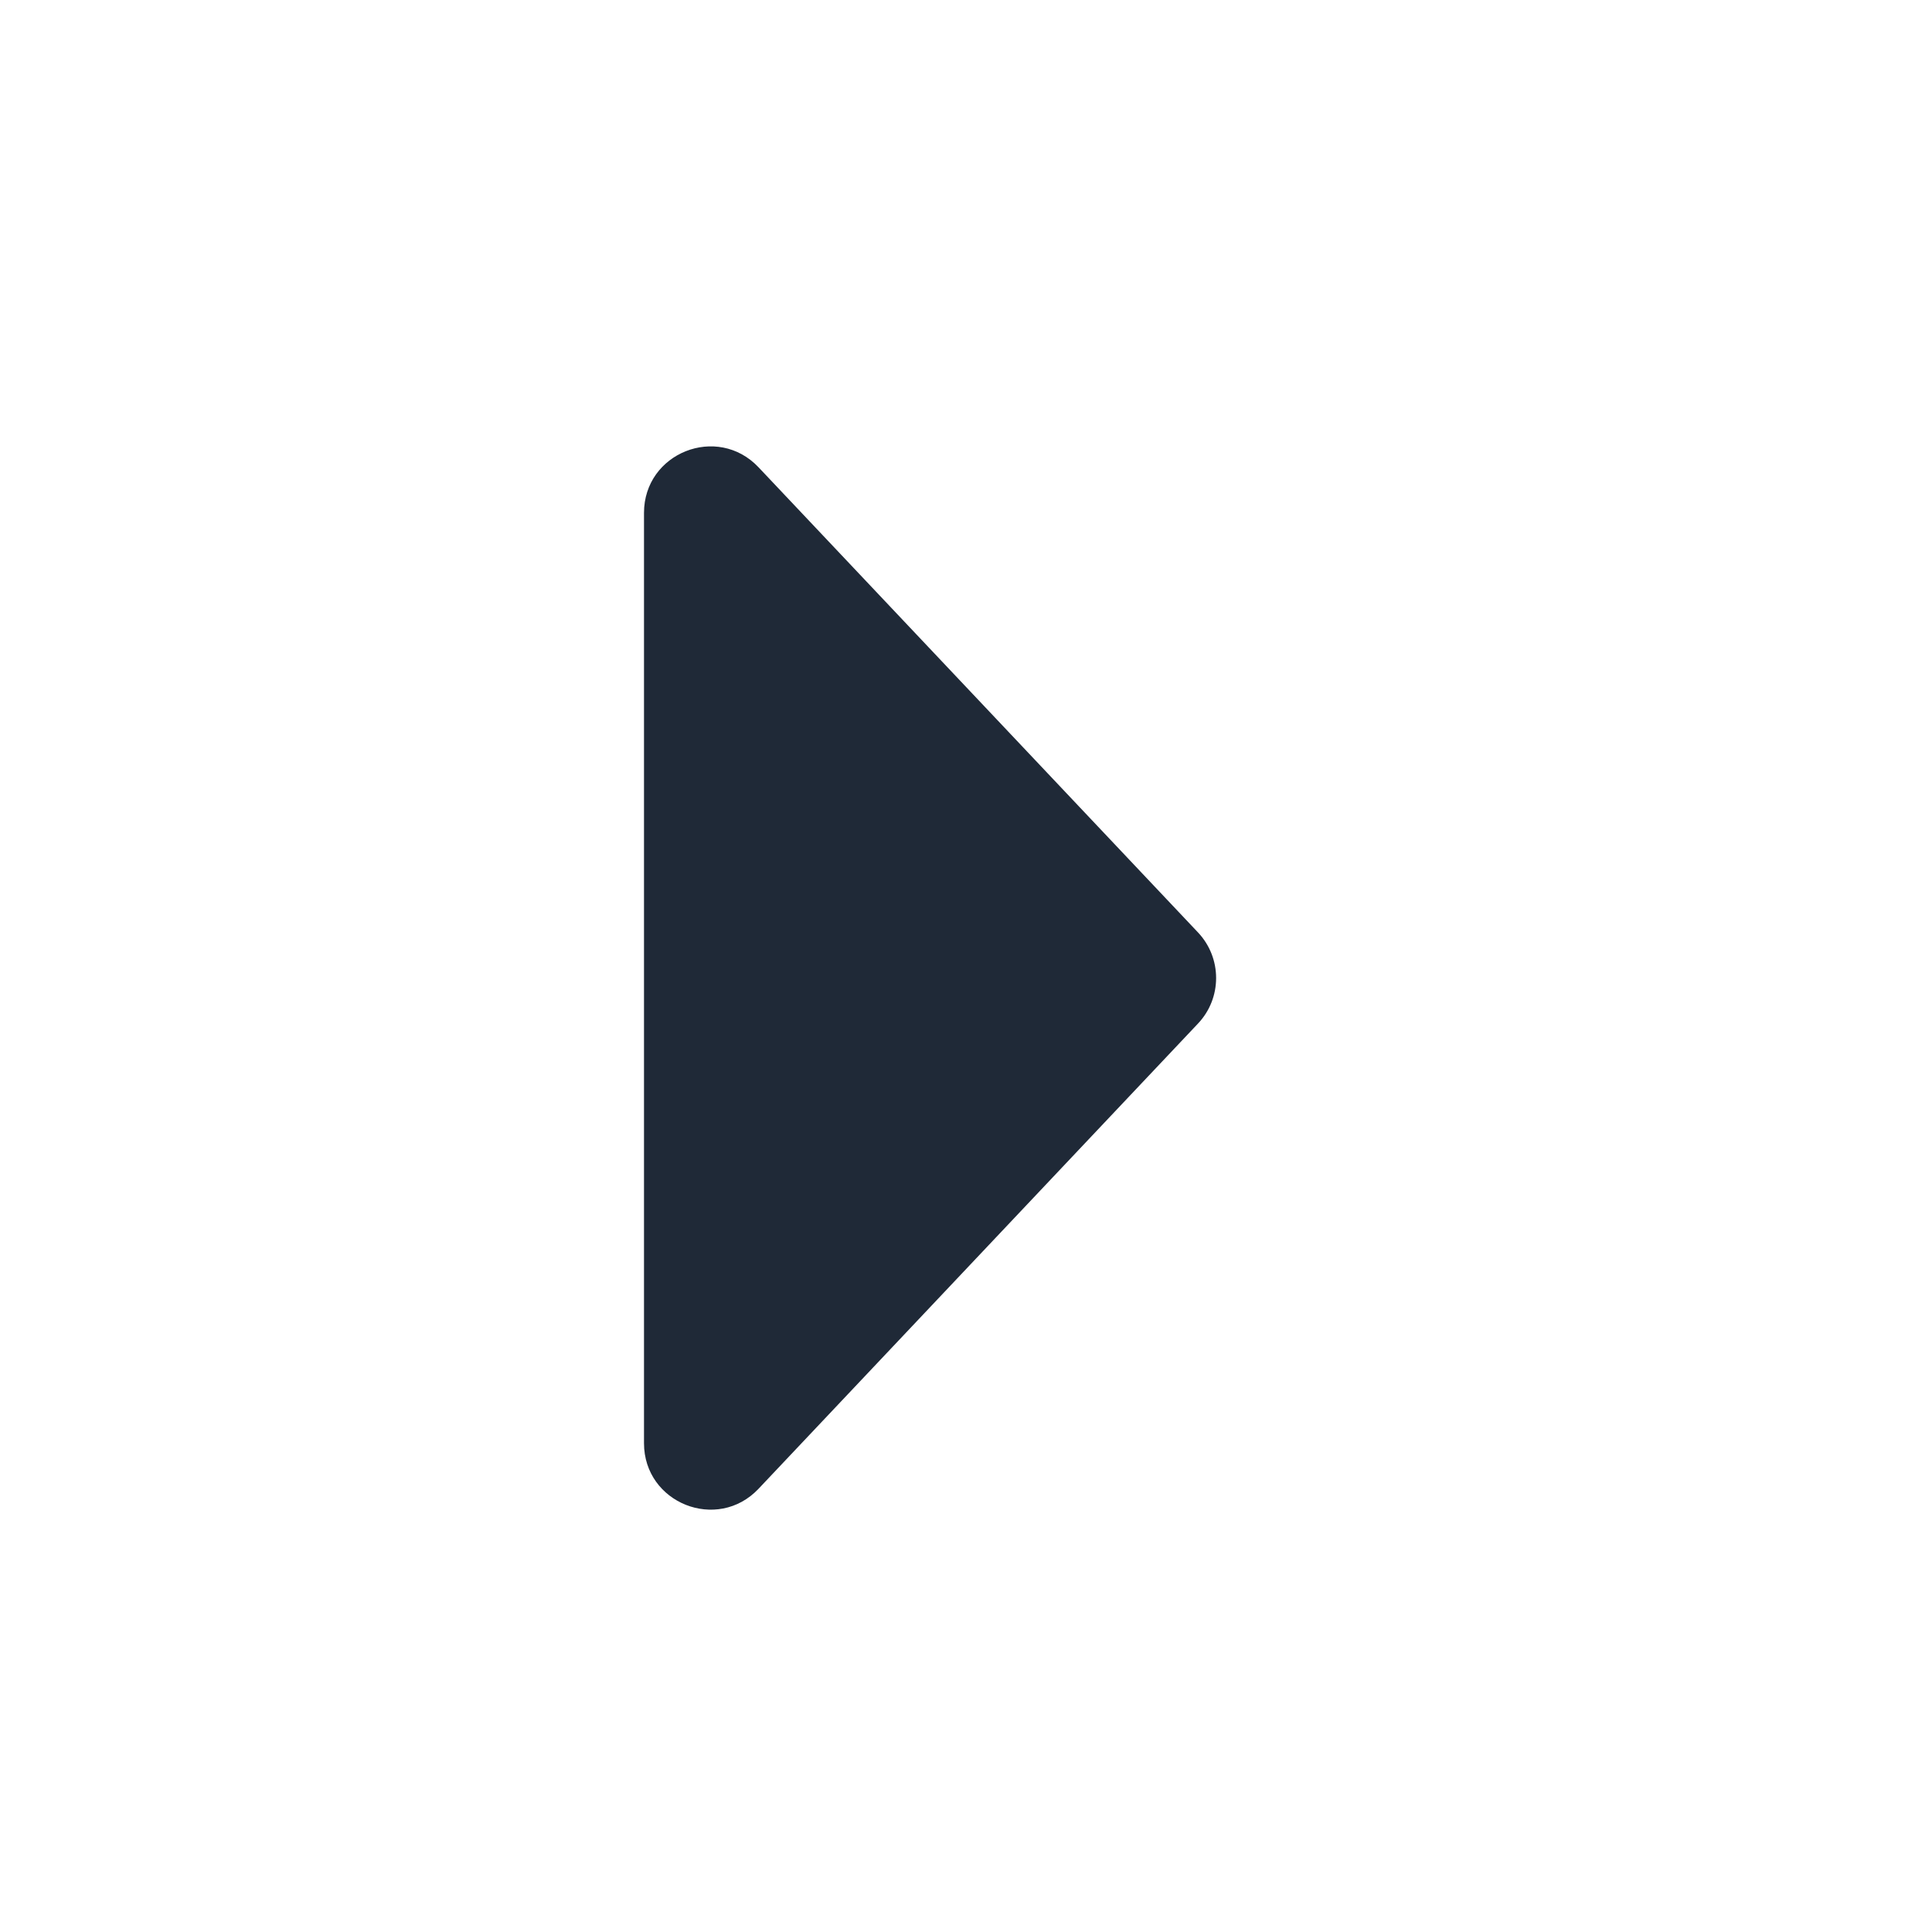
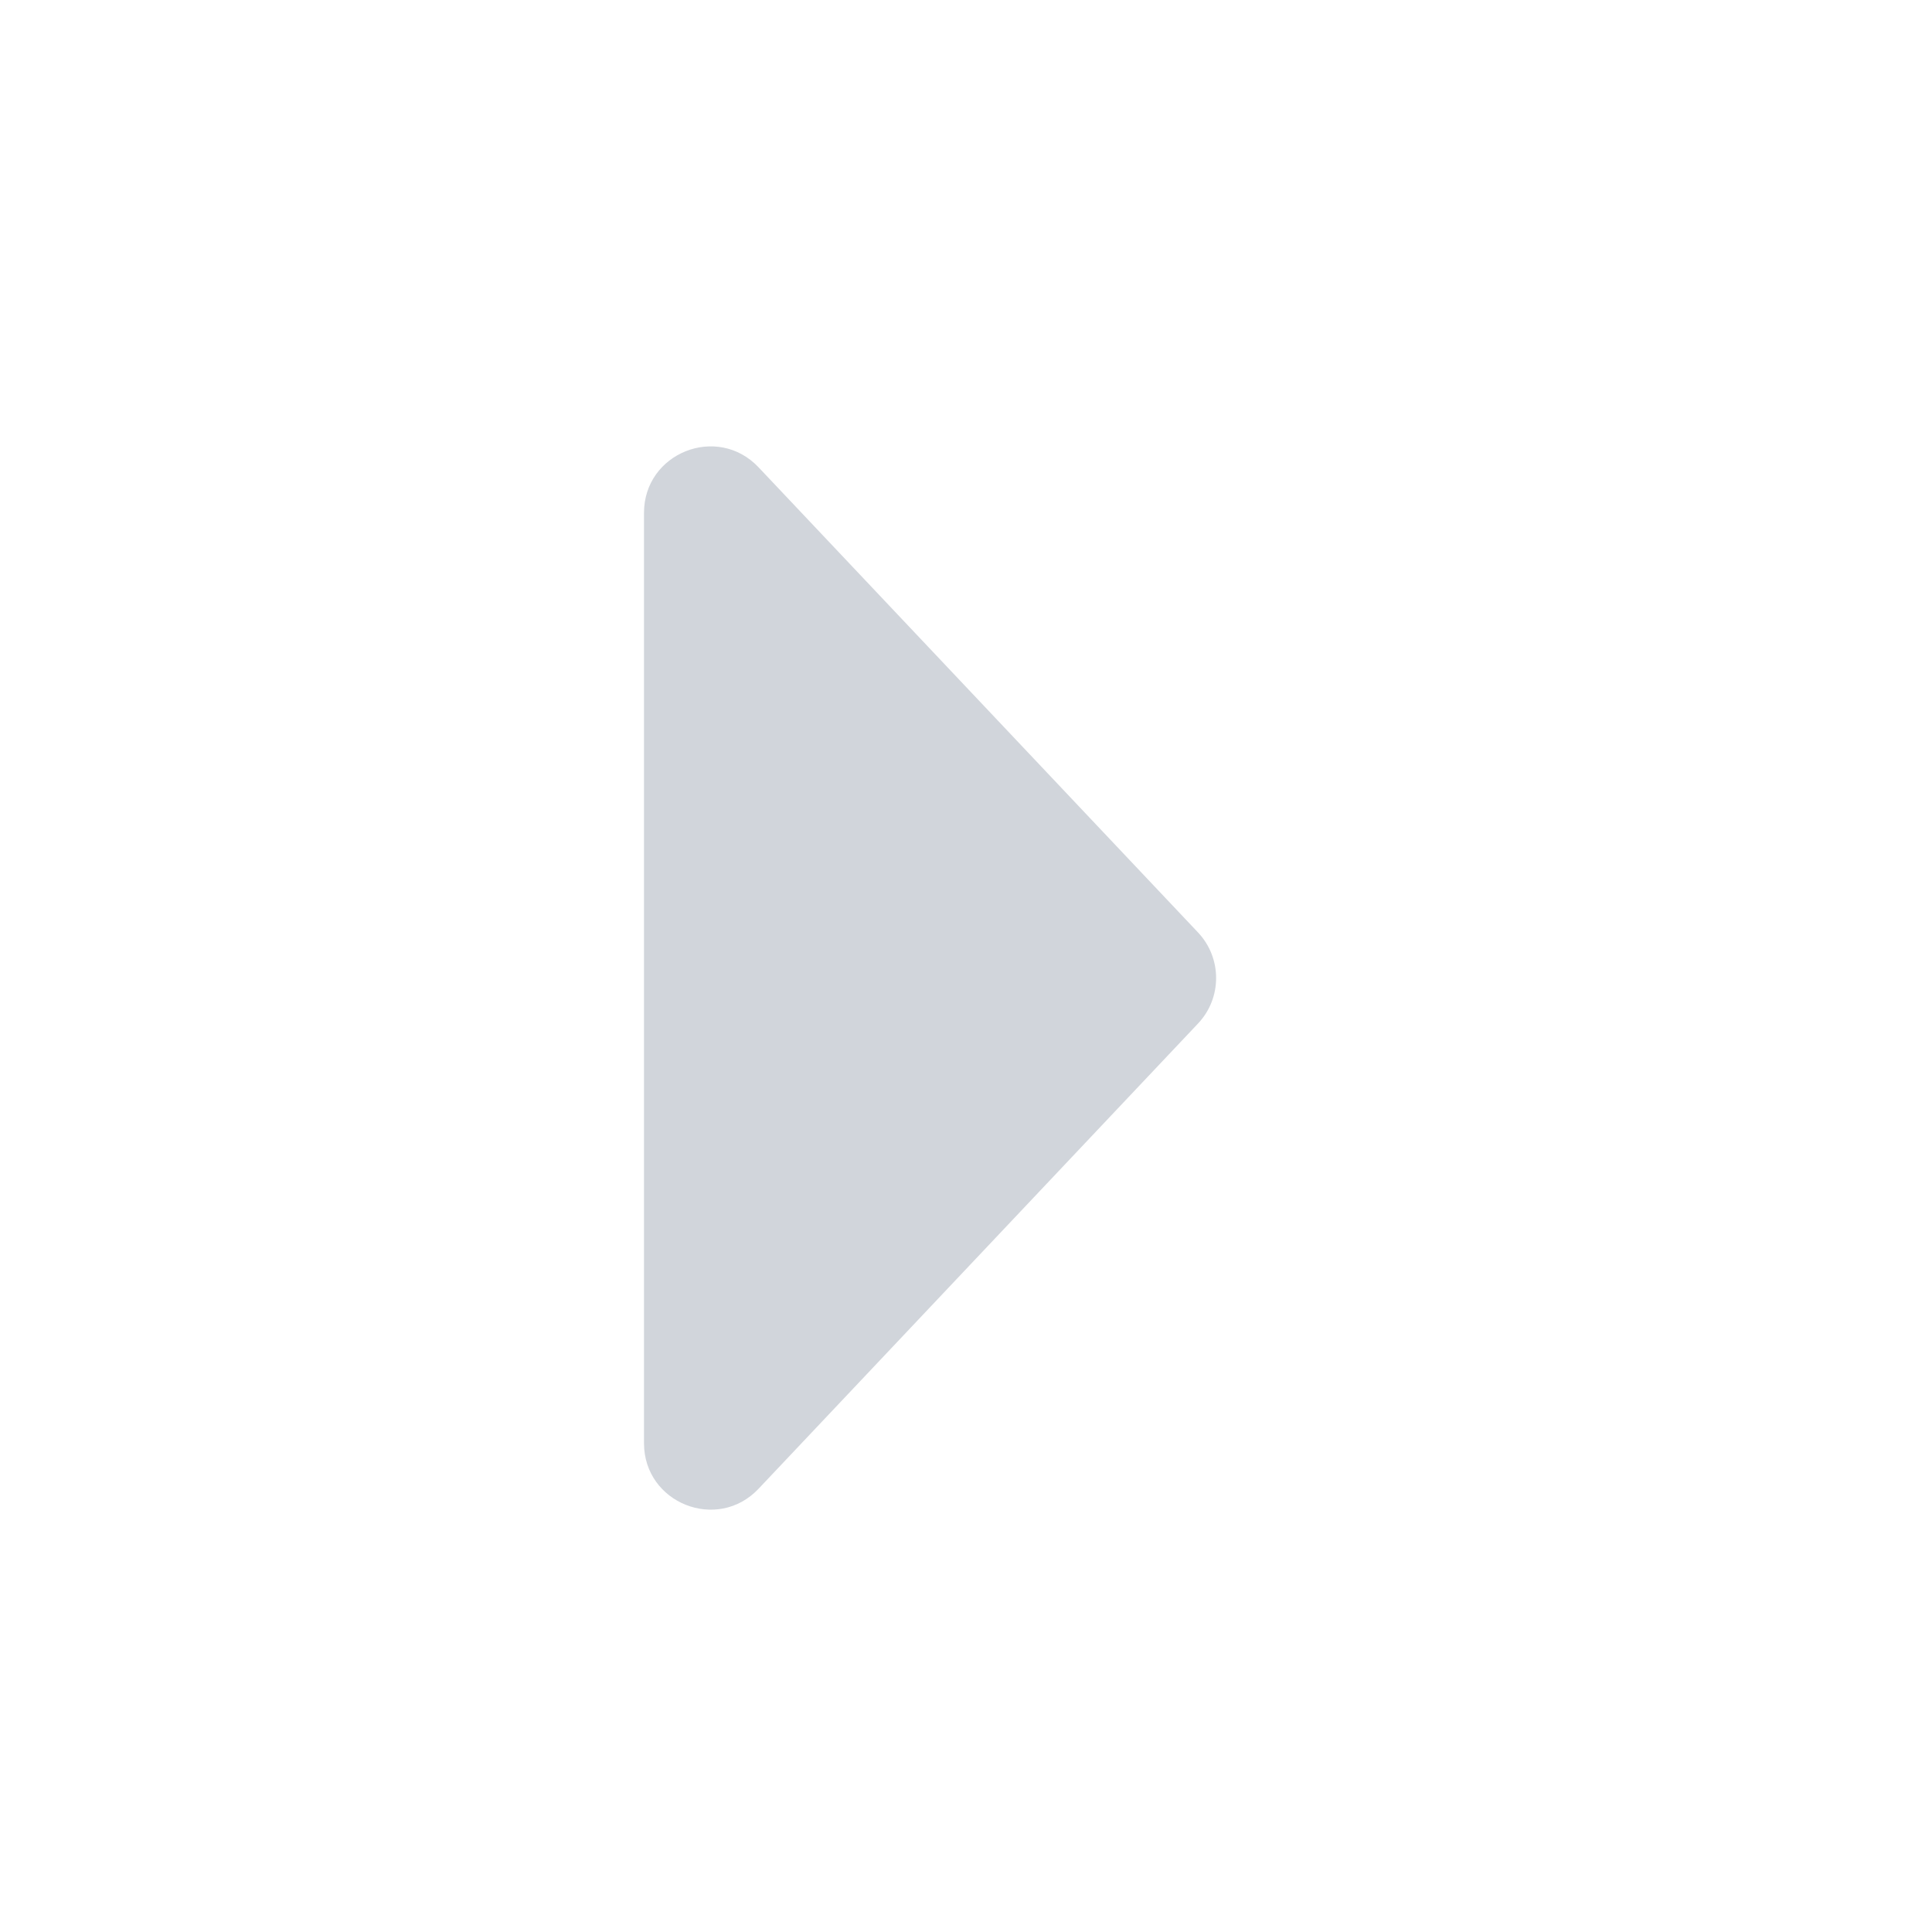
<svg xmlns="http://www.w3.org/2000/svg" width="24" height="24" viewBox="0 0 24 24" fill="none">
-   <path d="M14.882 12.715C15.182 12.398 15.182 11.901 14.882 11.583L9.423 5.805C8.911 5.263 8 5.625 8 6.371L8 17.928C8 18.673 8.911 19.036 9.423 18.494L14.882 12.715Z" fill="#1F2937" />
+   <path d="M14.882 12.715C15.182 12.398 15.182 11.901 14.882 11.583L9.423 5.805C8.911 5.263 8 5.625 8 6.371L8 17.928C8 18.673 8.911 19.036 9.423 18.494L14.882 12.715Z" fill="#D1D5DB" />
</svg>
